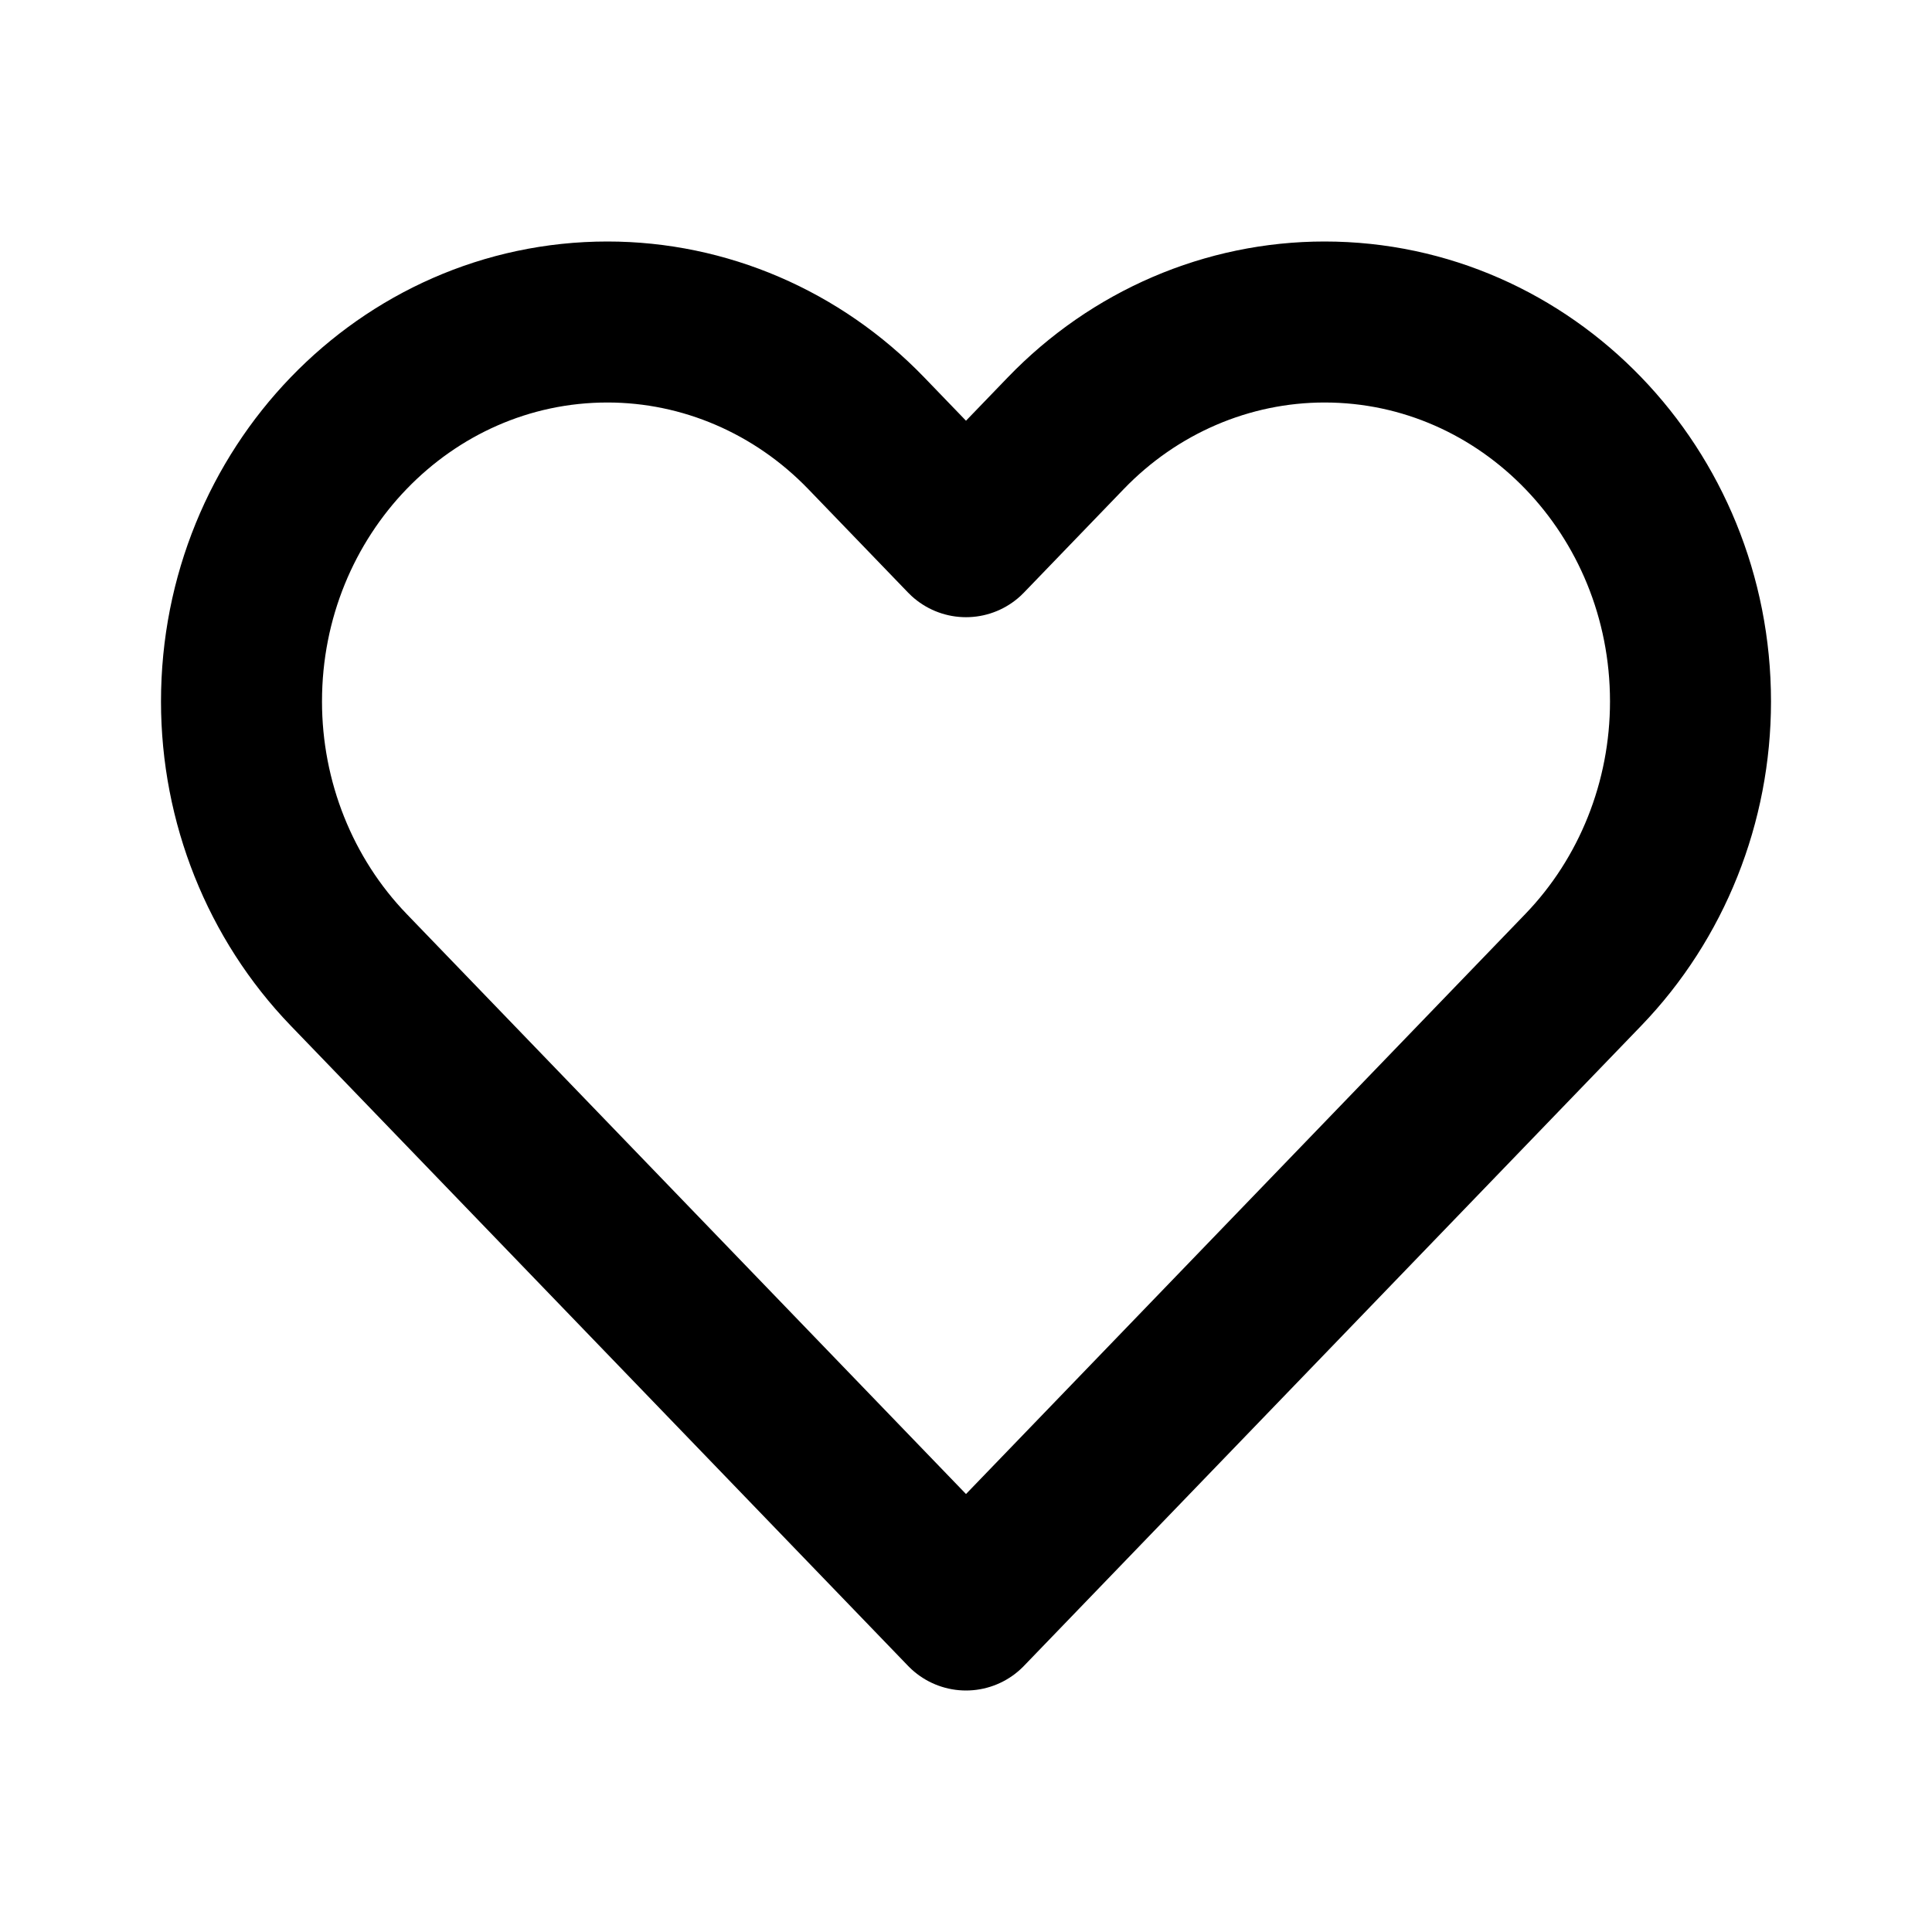
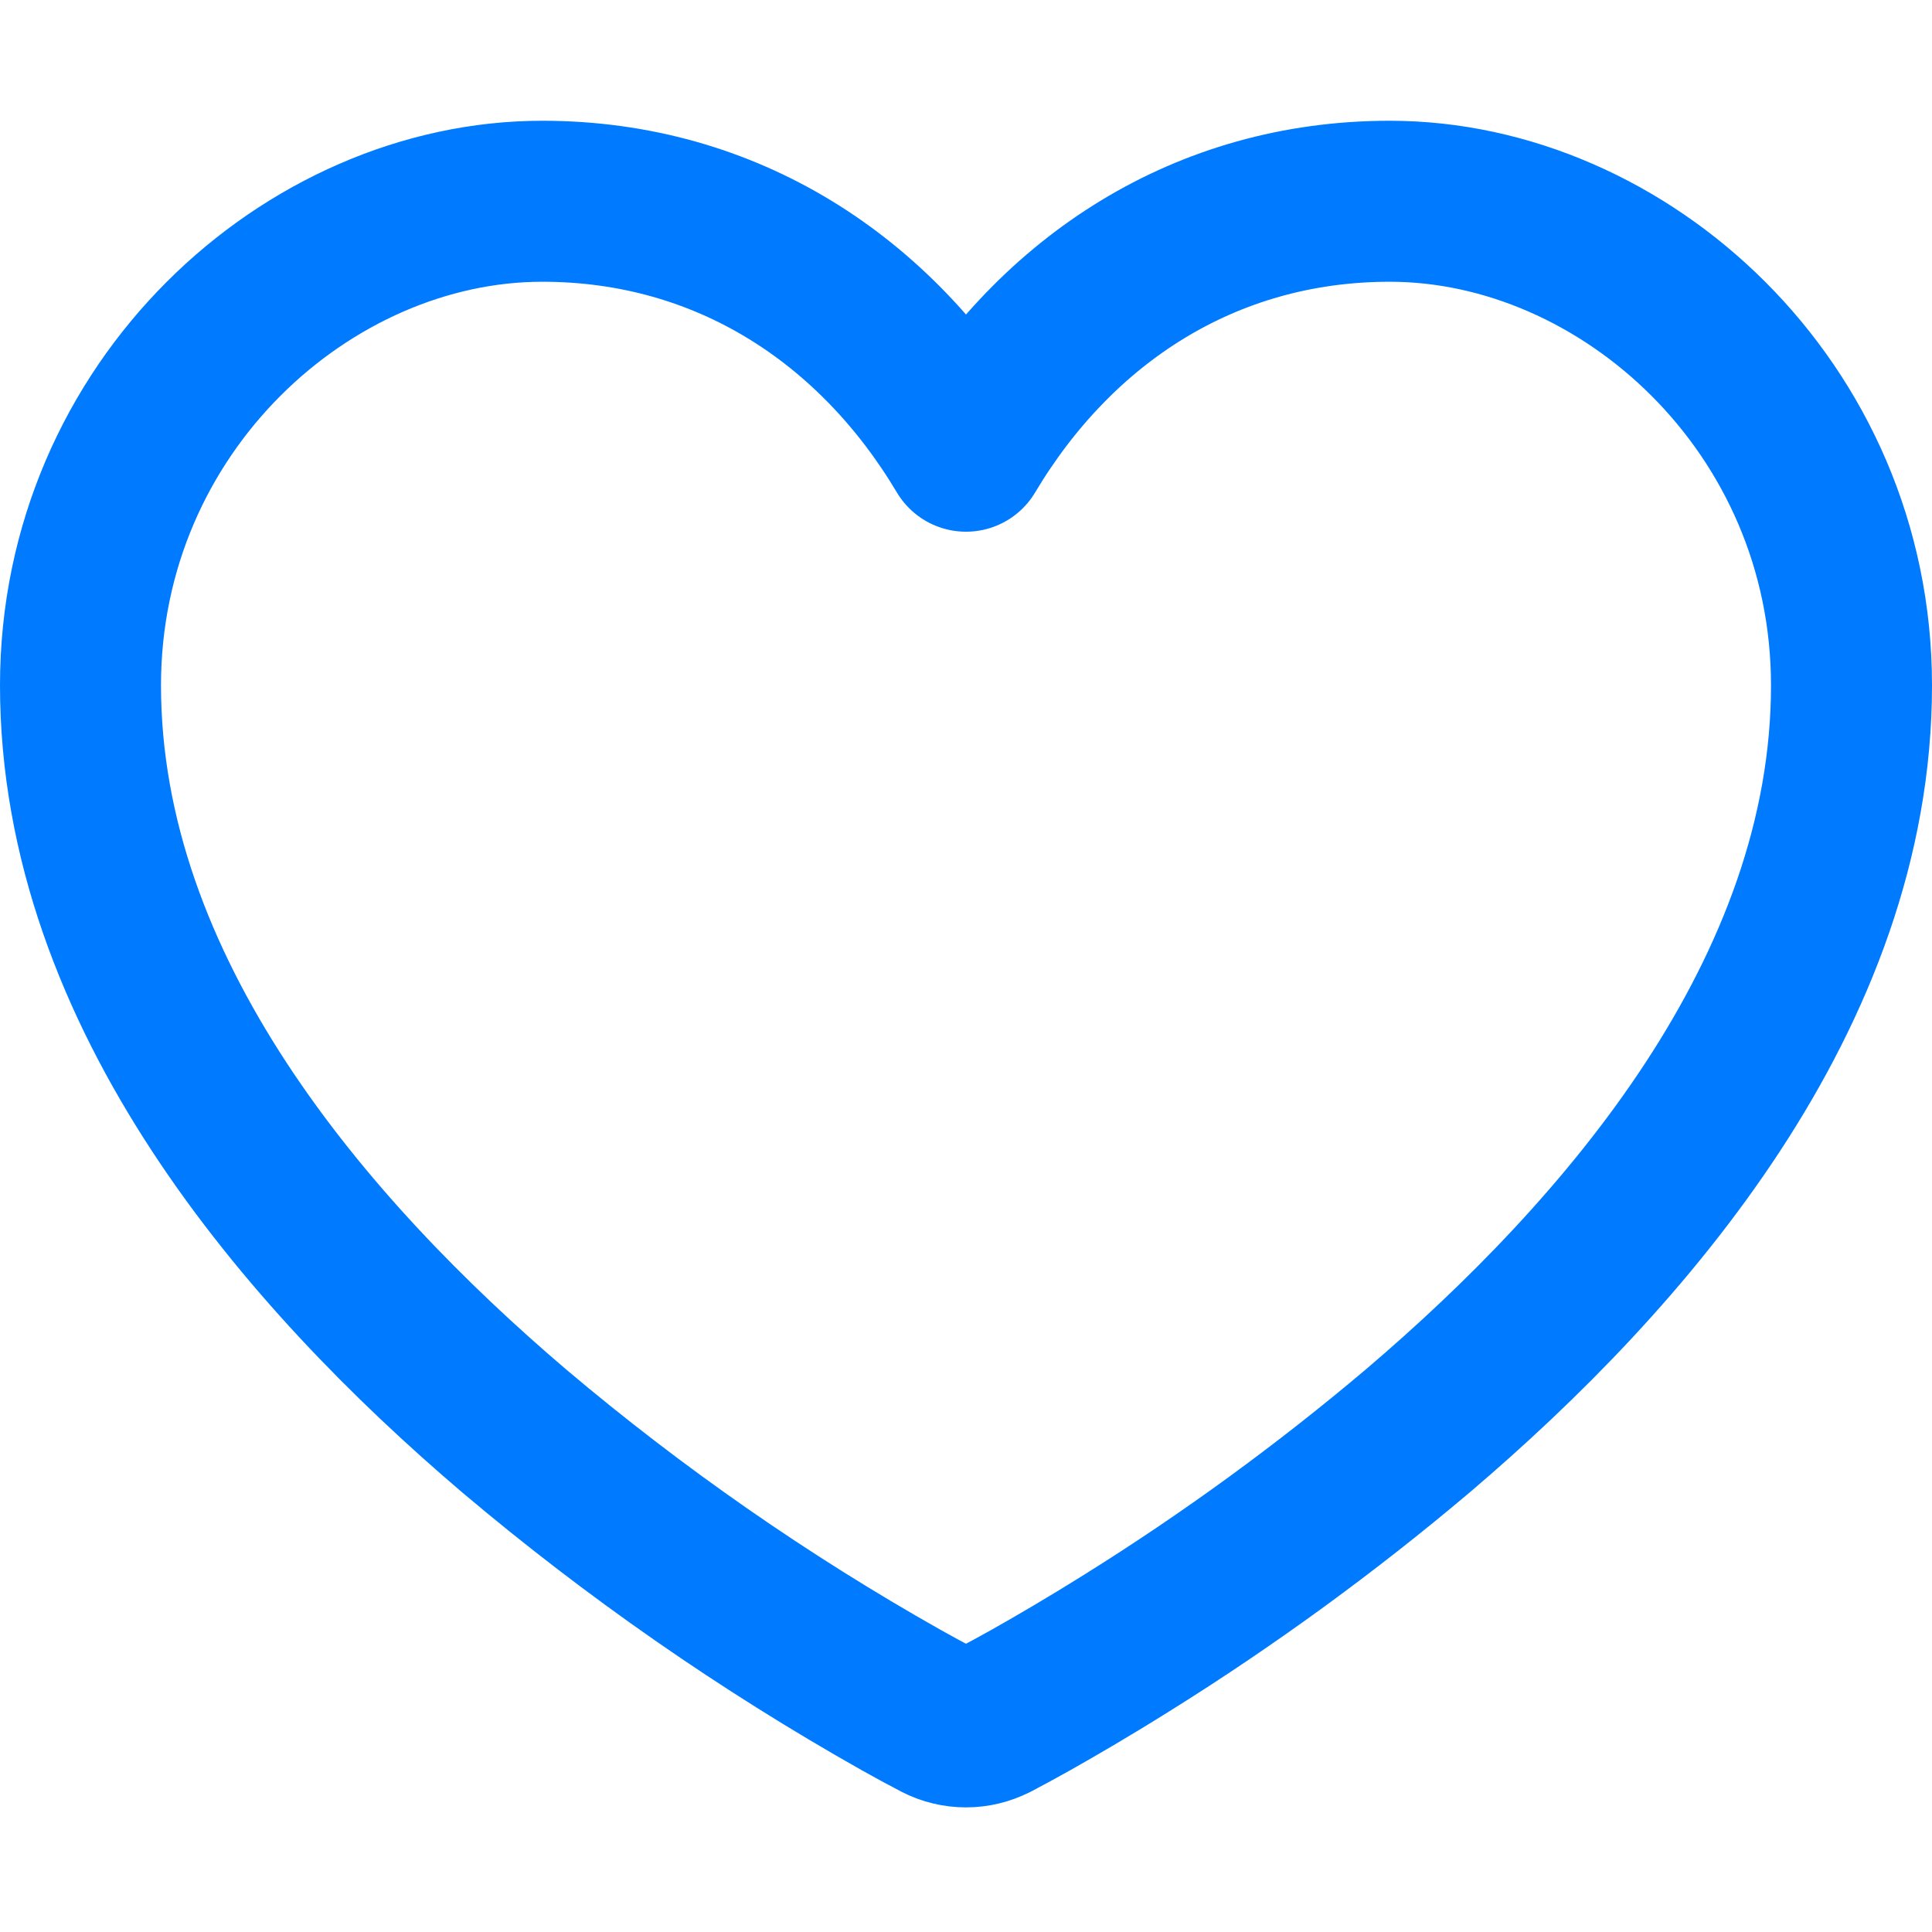
<svg xmlns="http://www.w3.org/2000/svg" width="24" height="24" viewBox="0 0 24 24" fill="none">
-   <path d="M4.331 12.047L12 20L19.669 12.047C20.521 11.163 21 9.964 21 8.714C21 6.111 18.965 4 16.454 4C15.249 4 14.092 4.497 13.24 5.381L12 6.667L10.76 5.381C9.907 4.497 8.751 4 7.546 4C5.035 4 3 6.111 3 8.714C3 9.964 3.479 11.163 4.331 12.047Z" stroke="black" stroke-width="2" stroke-linecap="round" stroke-linejoin="round" />
+   <path d="M14 20.408c-.492.308-.903.546-1.192.709-.153.086-.308.17-.463.252h-.002a.75.75 0 01-.686 0 16.709 16.709 0 01-.465-.252 31.147 31.147 0 01-4.803-3.34C3.8 15.572 1 12.331 1 8.513 1 5.052 3.829 2.5 6.736 2.5 9.03 2.5 10.881 3.726 12 5.605 13.12 3.726 14.97 2.5 17.264 2.5 20.17 2.5 23 5.052 23 8.514c0 3.818-2.801 7.06-5.389 9.262A31.146 31.146 0 0114 20.408z" stroke="#007bff" stroke-width="2" fill="none" stroke-linecap="round" stroke-linejoin="round" />
</svg>
